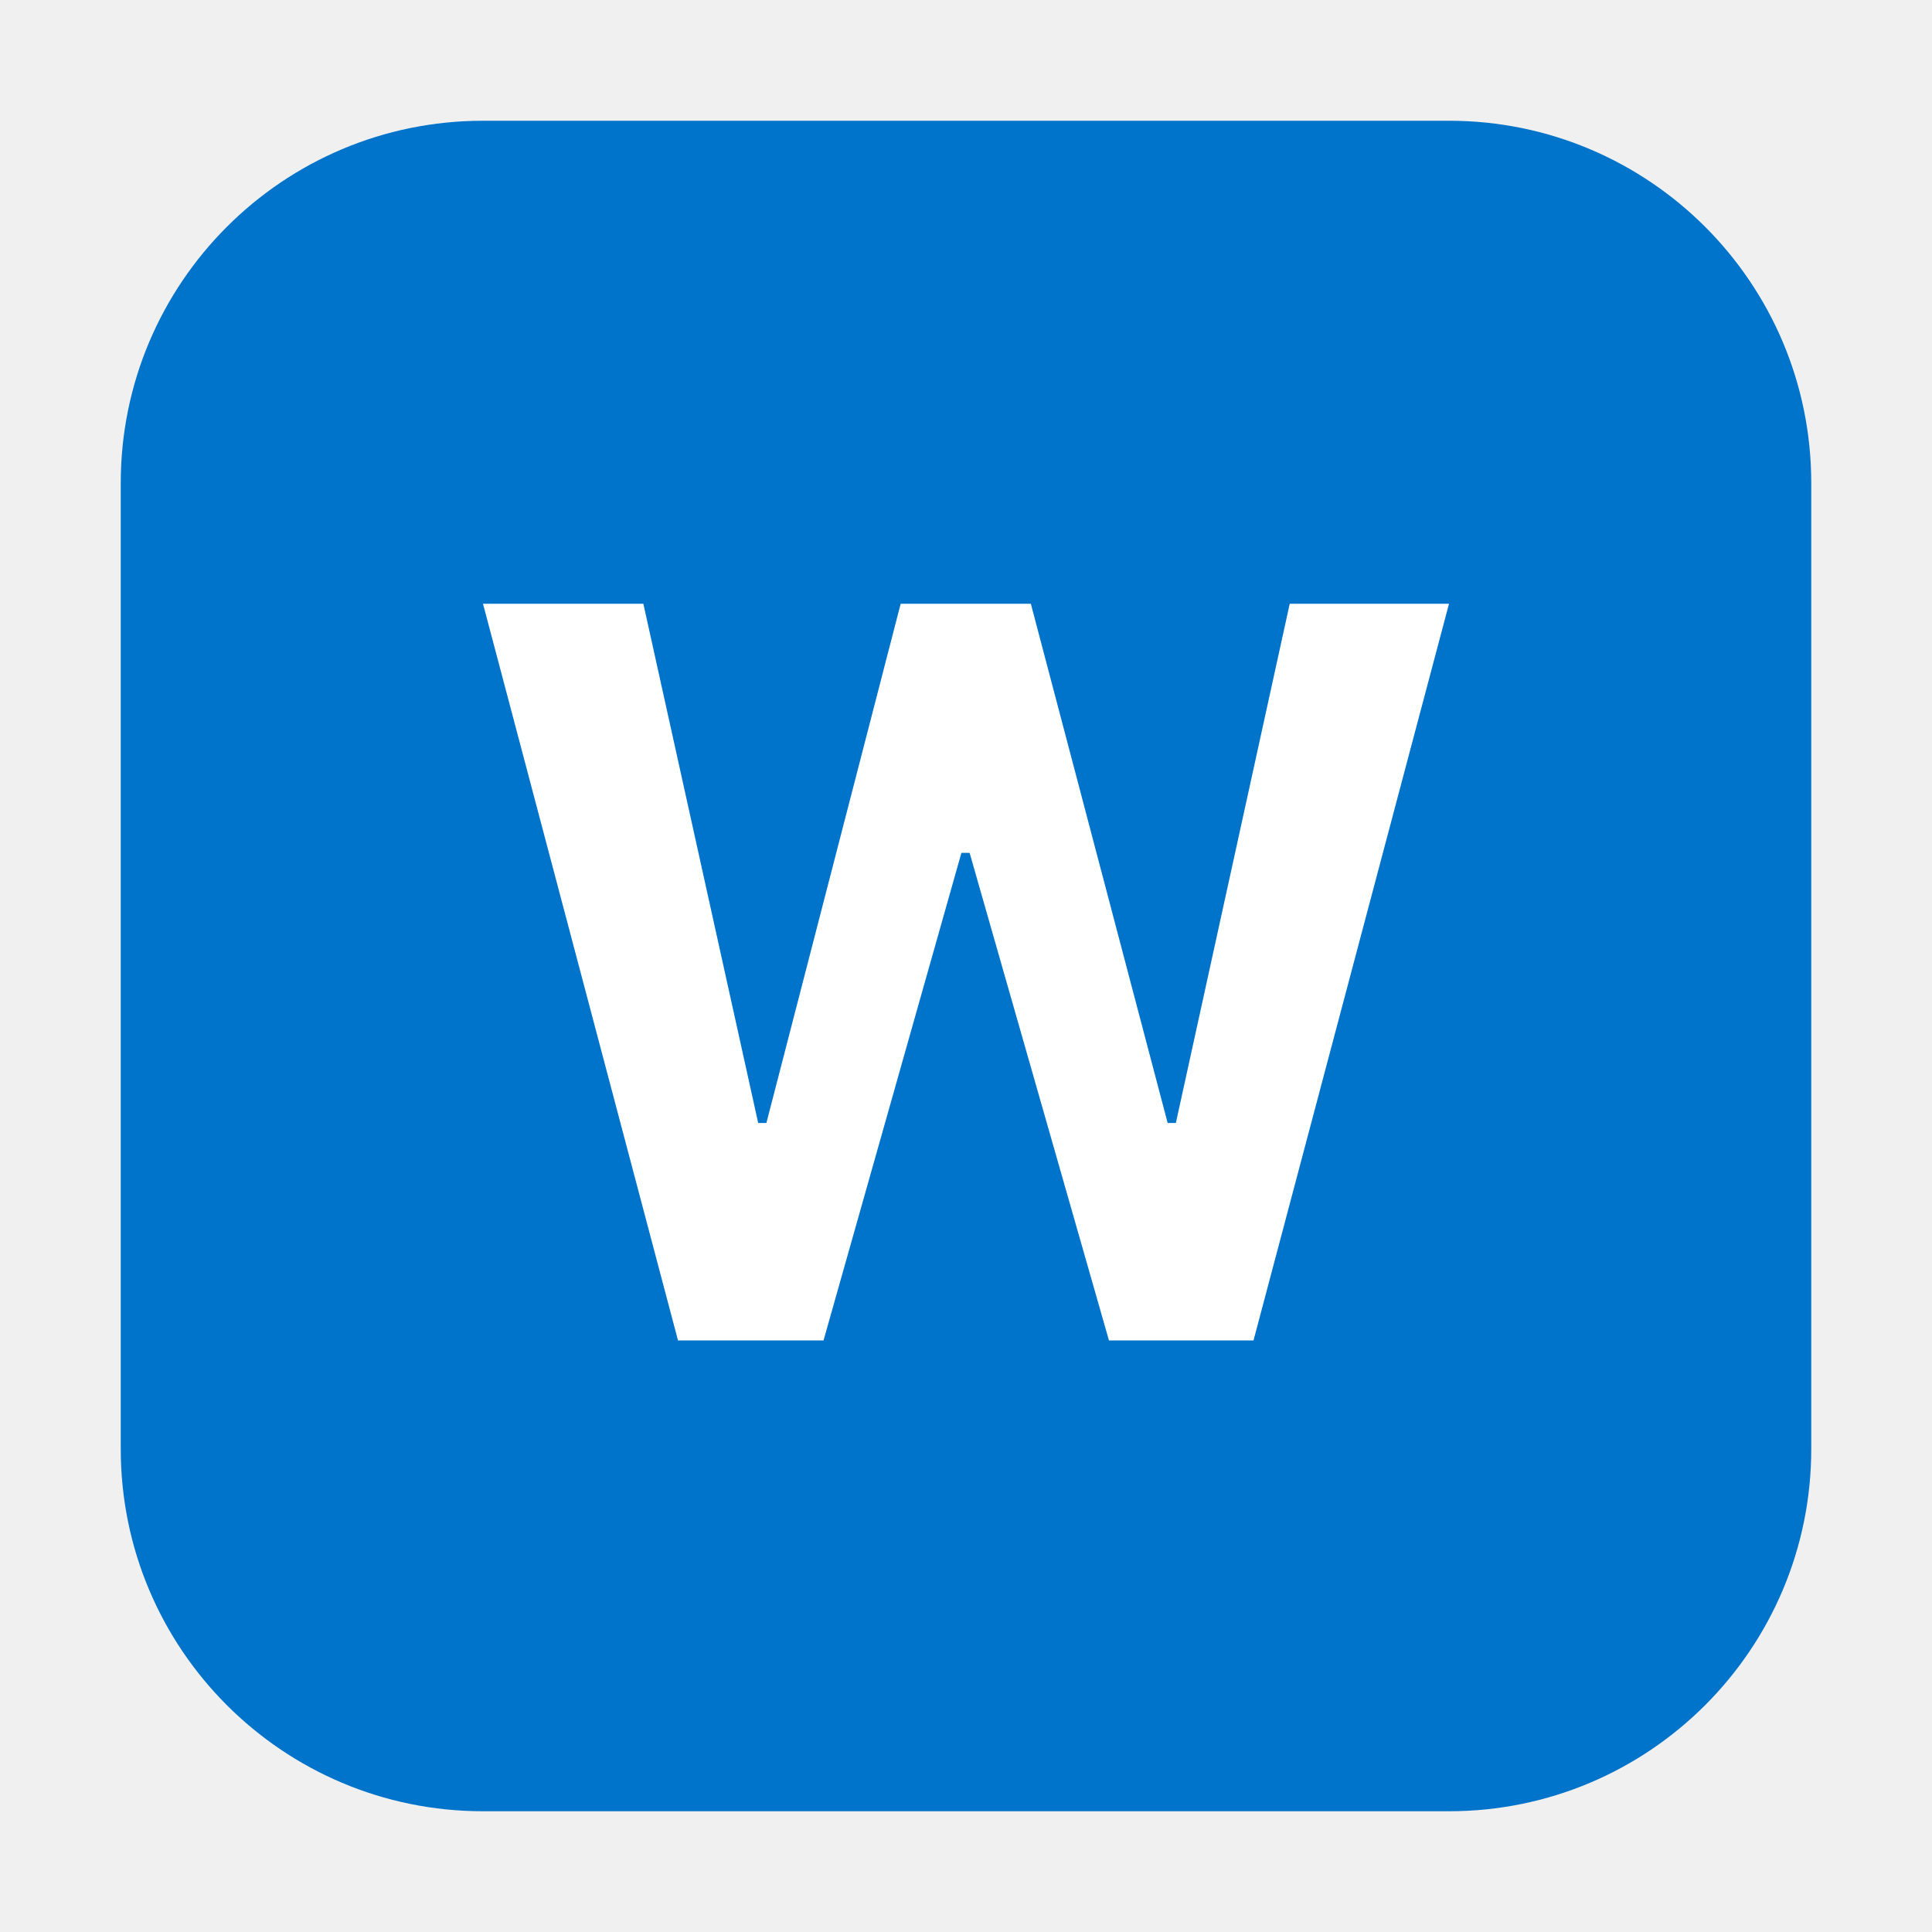
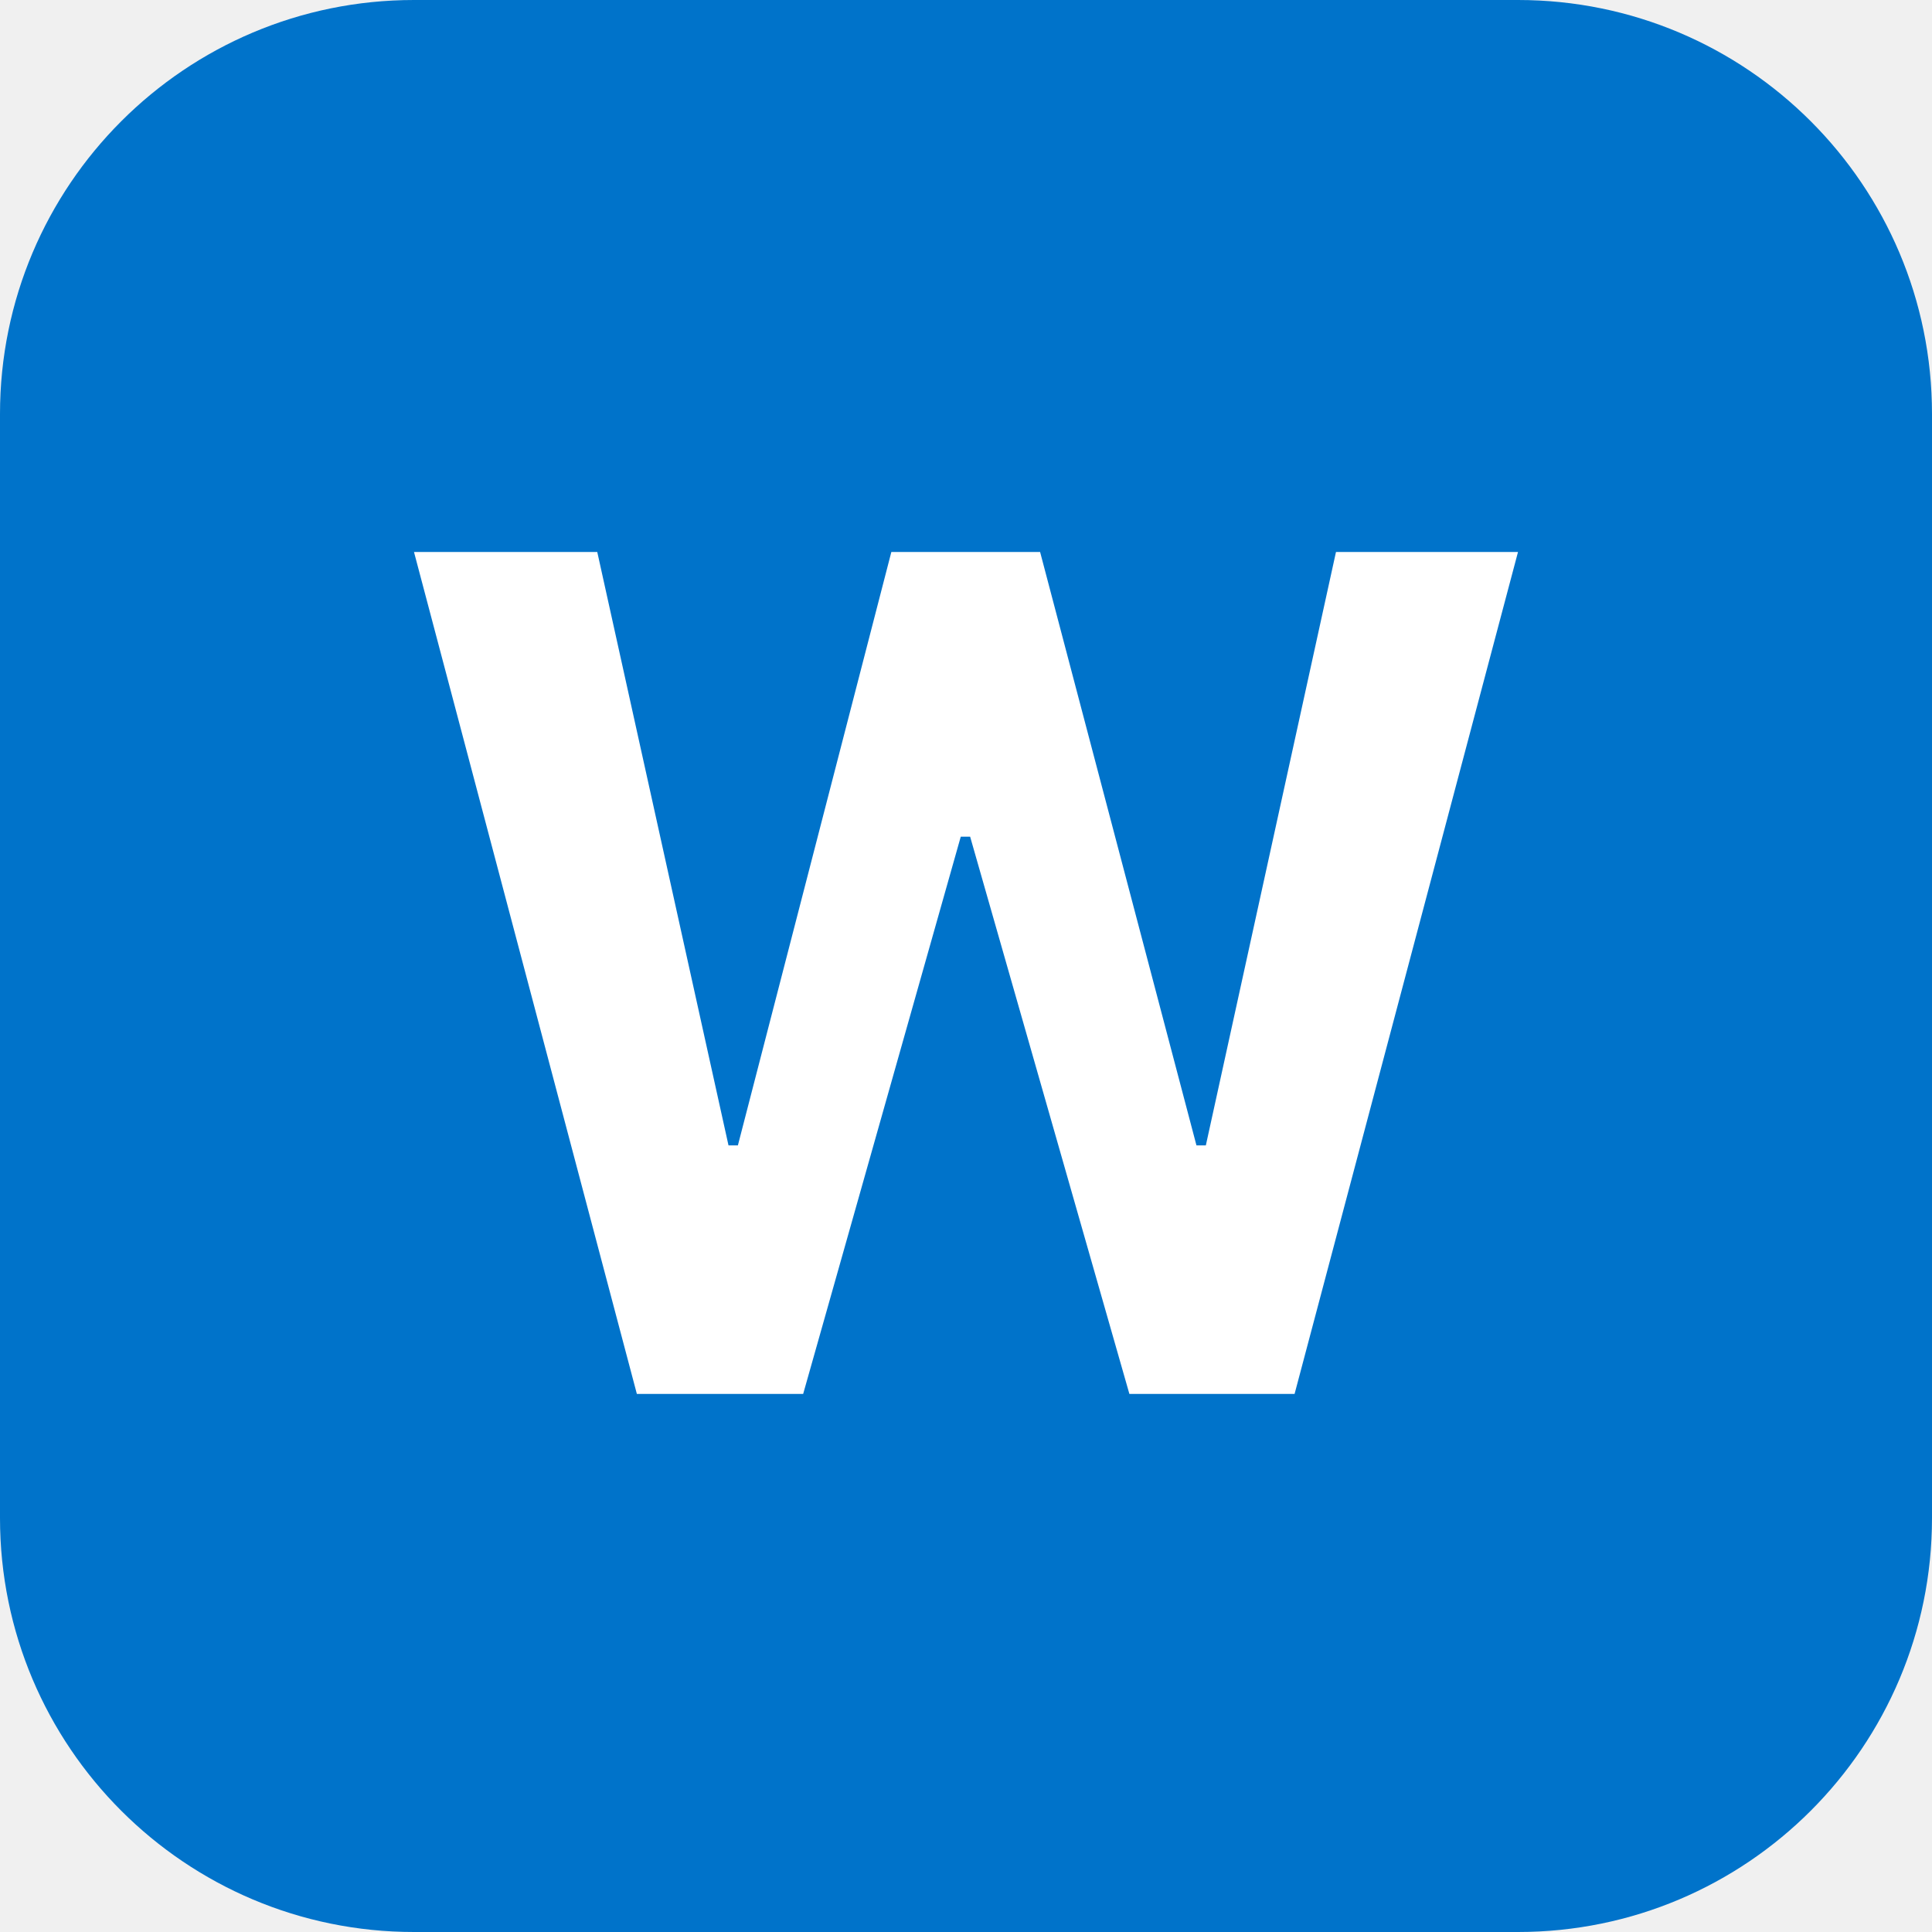
- <svg xmlns="http://www.w3.org/2000/svg" width="16" height="16" viewBox="0 0 16 16" fill="none">
+ <svg xmlns="http://www.w3.org/2000/svg" width="20" height="20" viewBox="1 1 14 14" fill="none">
  <path fill-rule="evenodd" clip-rule="evenodd" d="M4 1C2.343 1 1 2.343 1 4V12C1 13.657 2.343 15 4 15H12C13.657 15 15 13.657 15 12V4C15 2.343 13.657 1 12 1H4Z" fill="#0073CA" />
  <path fill-rule="evenodd" clip-rule="evenodd" d="M7.962 7.063L6.82 11.101H5.615L4 5H5.328L6.279 9.3H6.347L7.459 5H8.537L9.67 9.3H9.738L10.681 5H12L10.381 11.101H9.184L8.03 7.063H7.962Z" fill="white" />
</svg>
